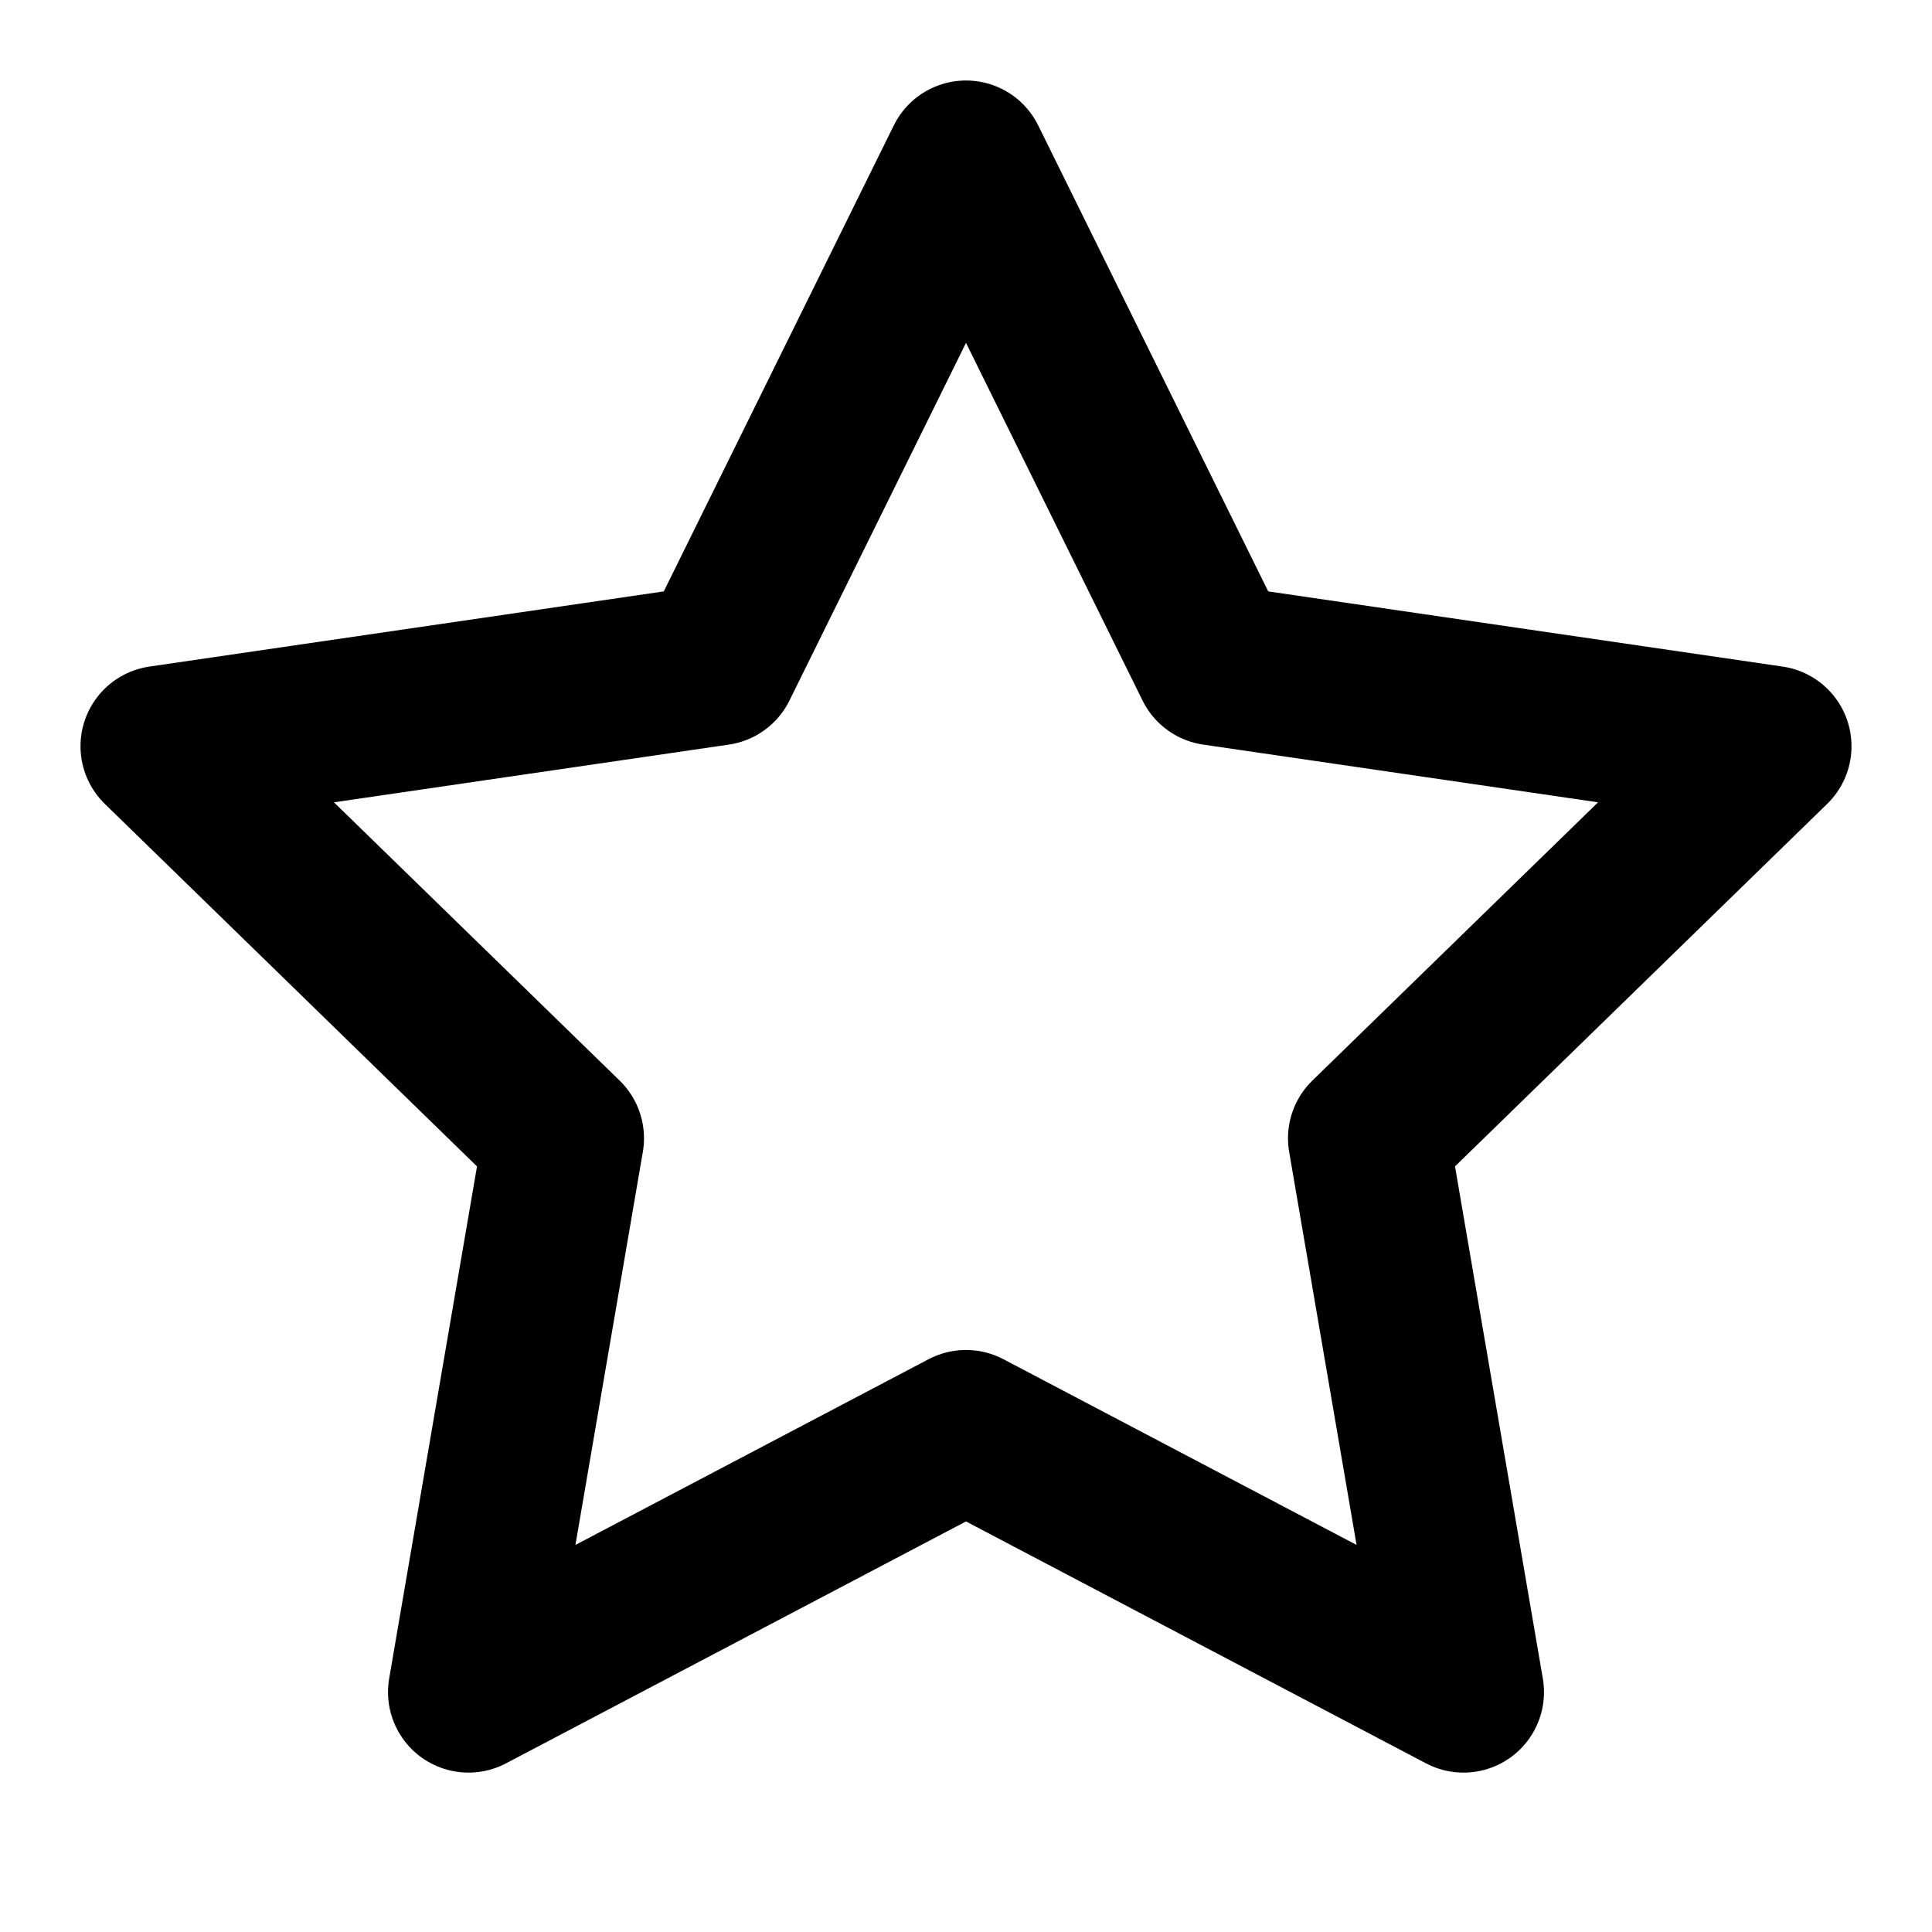
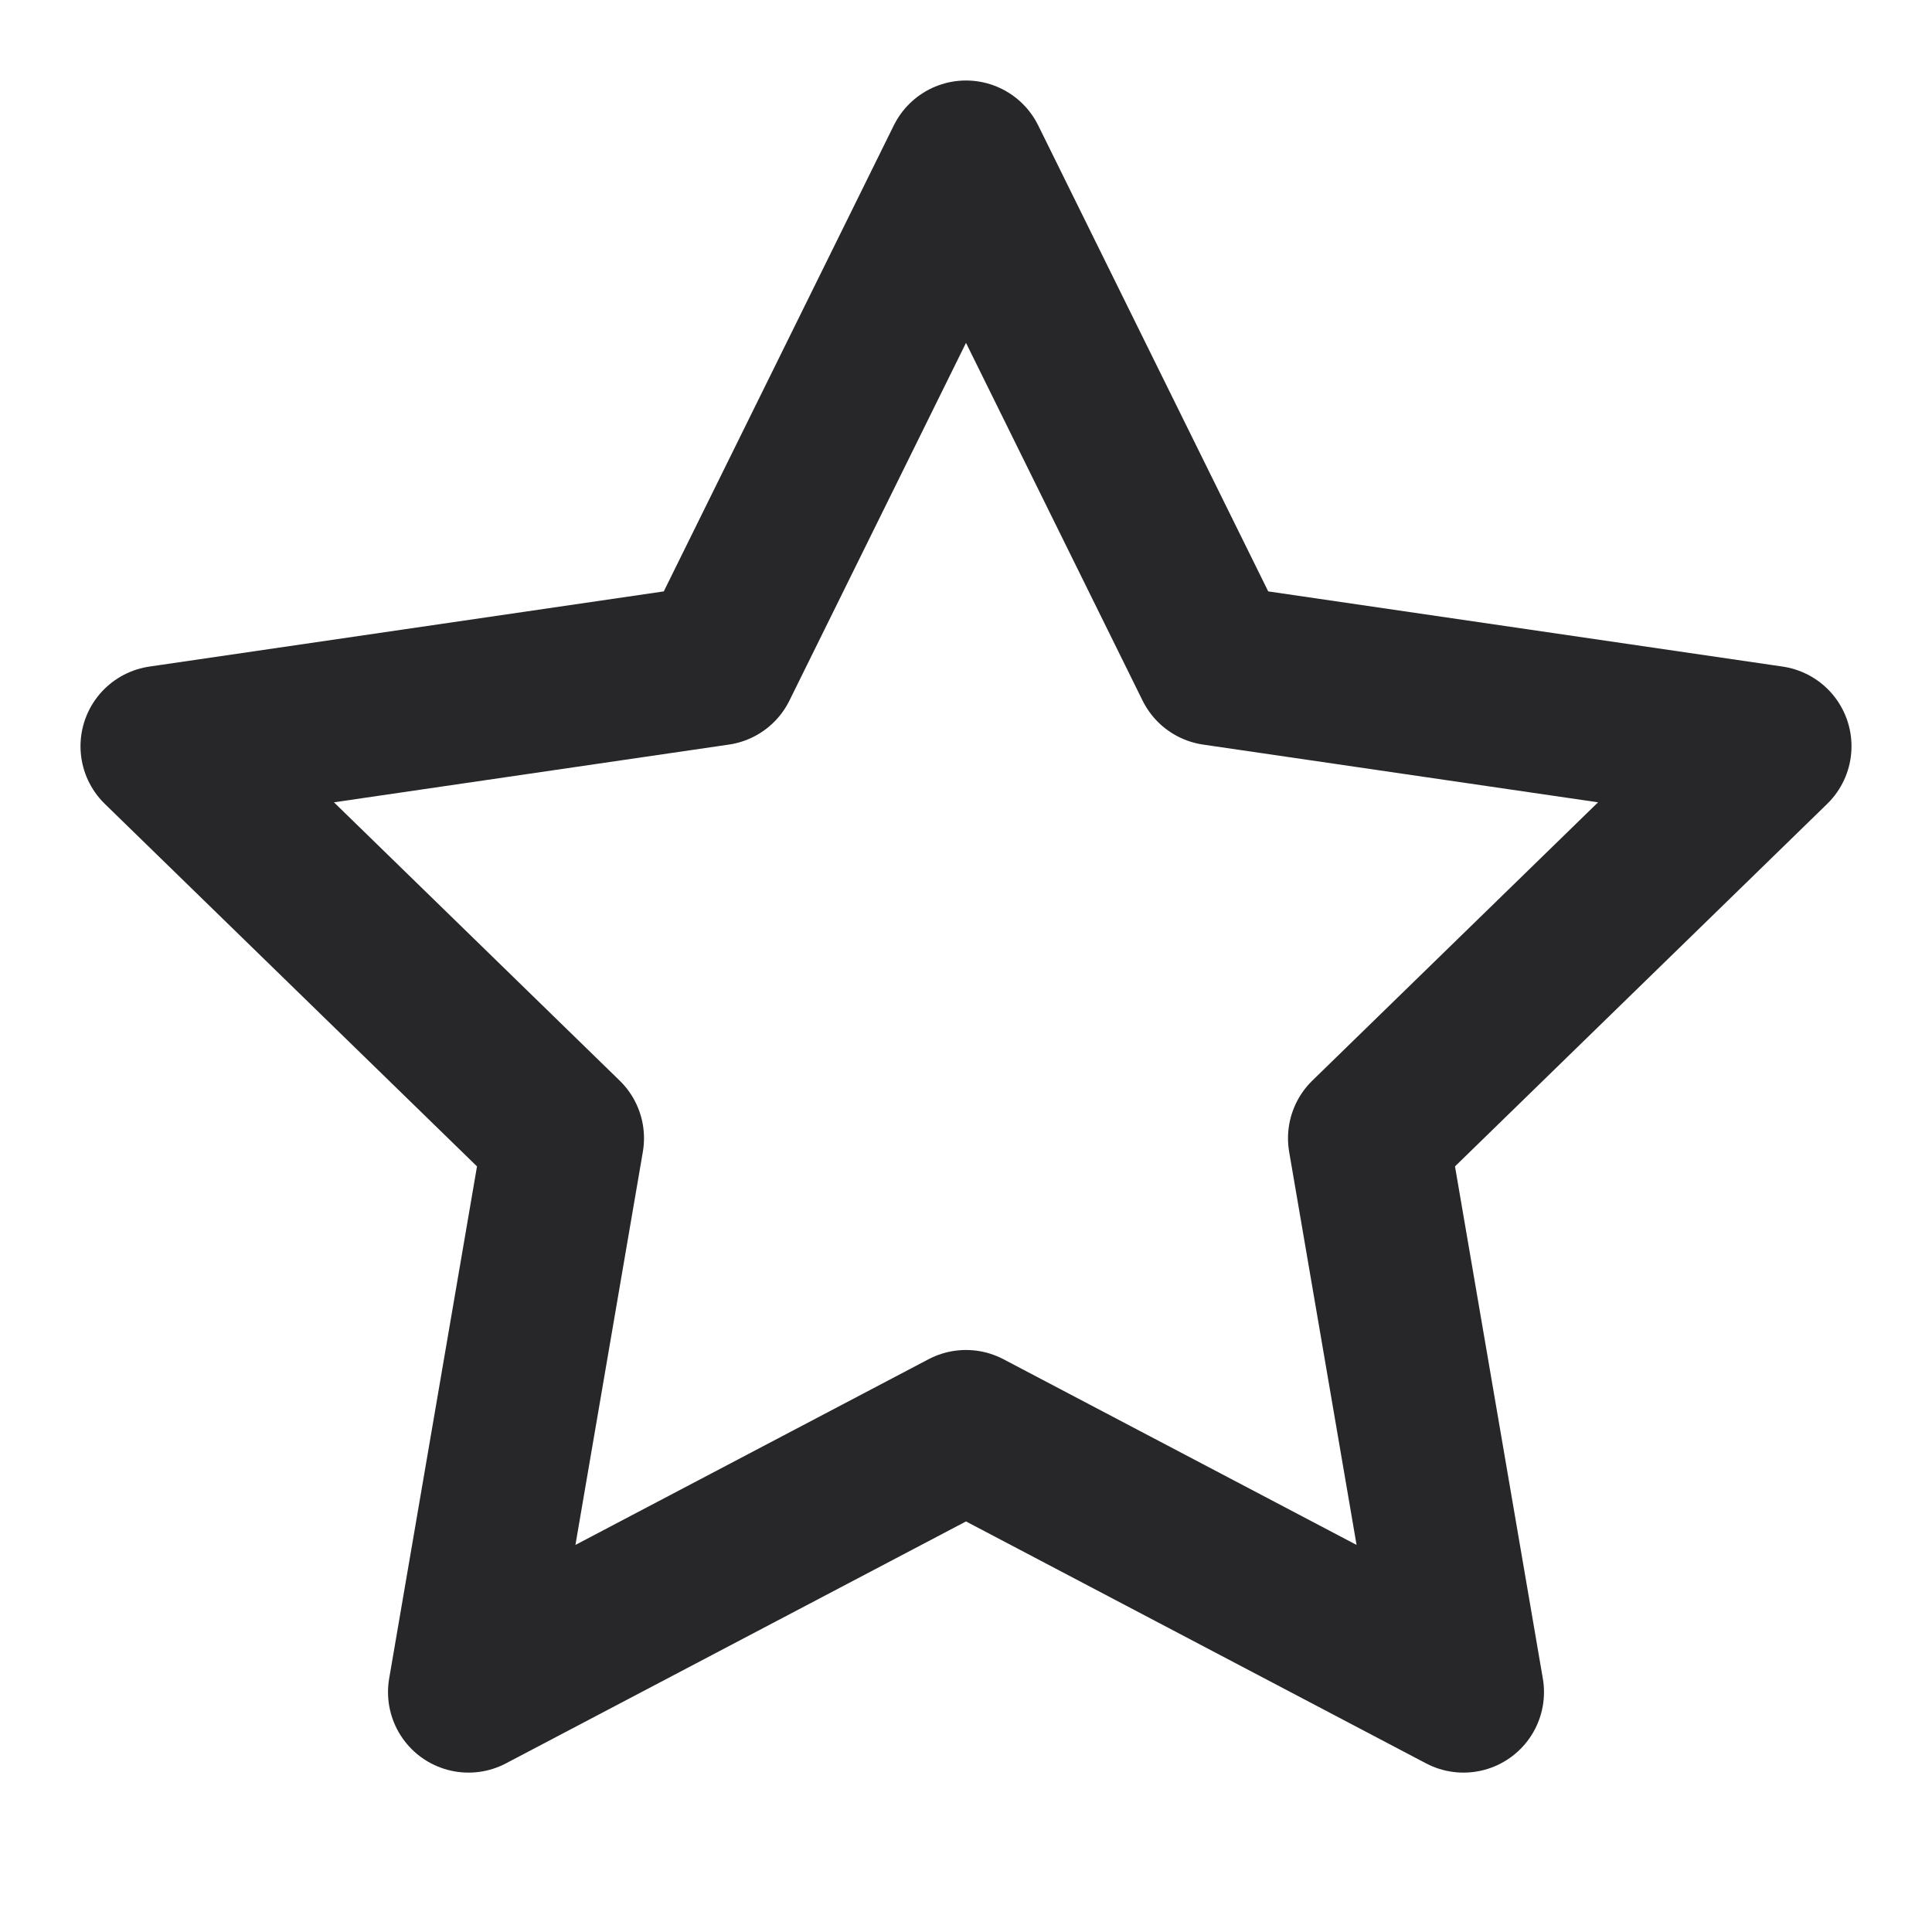
- <svg xmlns="http://www.w3.org/2000/svg" width="24" height="24" viewBox="0 0 24 24" fill="none" stroke="#000000" stroke-width="2" stroke-linecap="round" stroke-linejoin="round" class="lucide lucide-star">
+ <svg xmlns="http://www.w3.org/2000/svg" width="24" height="24" viewBox="0 0 24 24" fill="none" stroke="#27272a" stroke-width="2" stroke-linecap="round" stroke-linejoin="round" class="lucide lucide-star">
  <polygon points="12 2 15.09 8.26 22 9.27 17 14.14 18.18 21.02 12 17.77 5.82 21.02 7 14.14 2 9.27 8.91 8.26 12 2" />
</svg>
